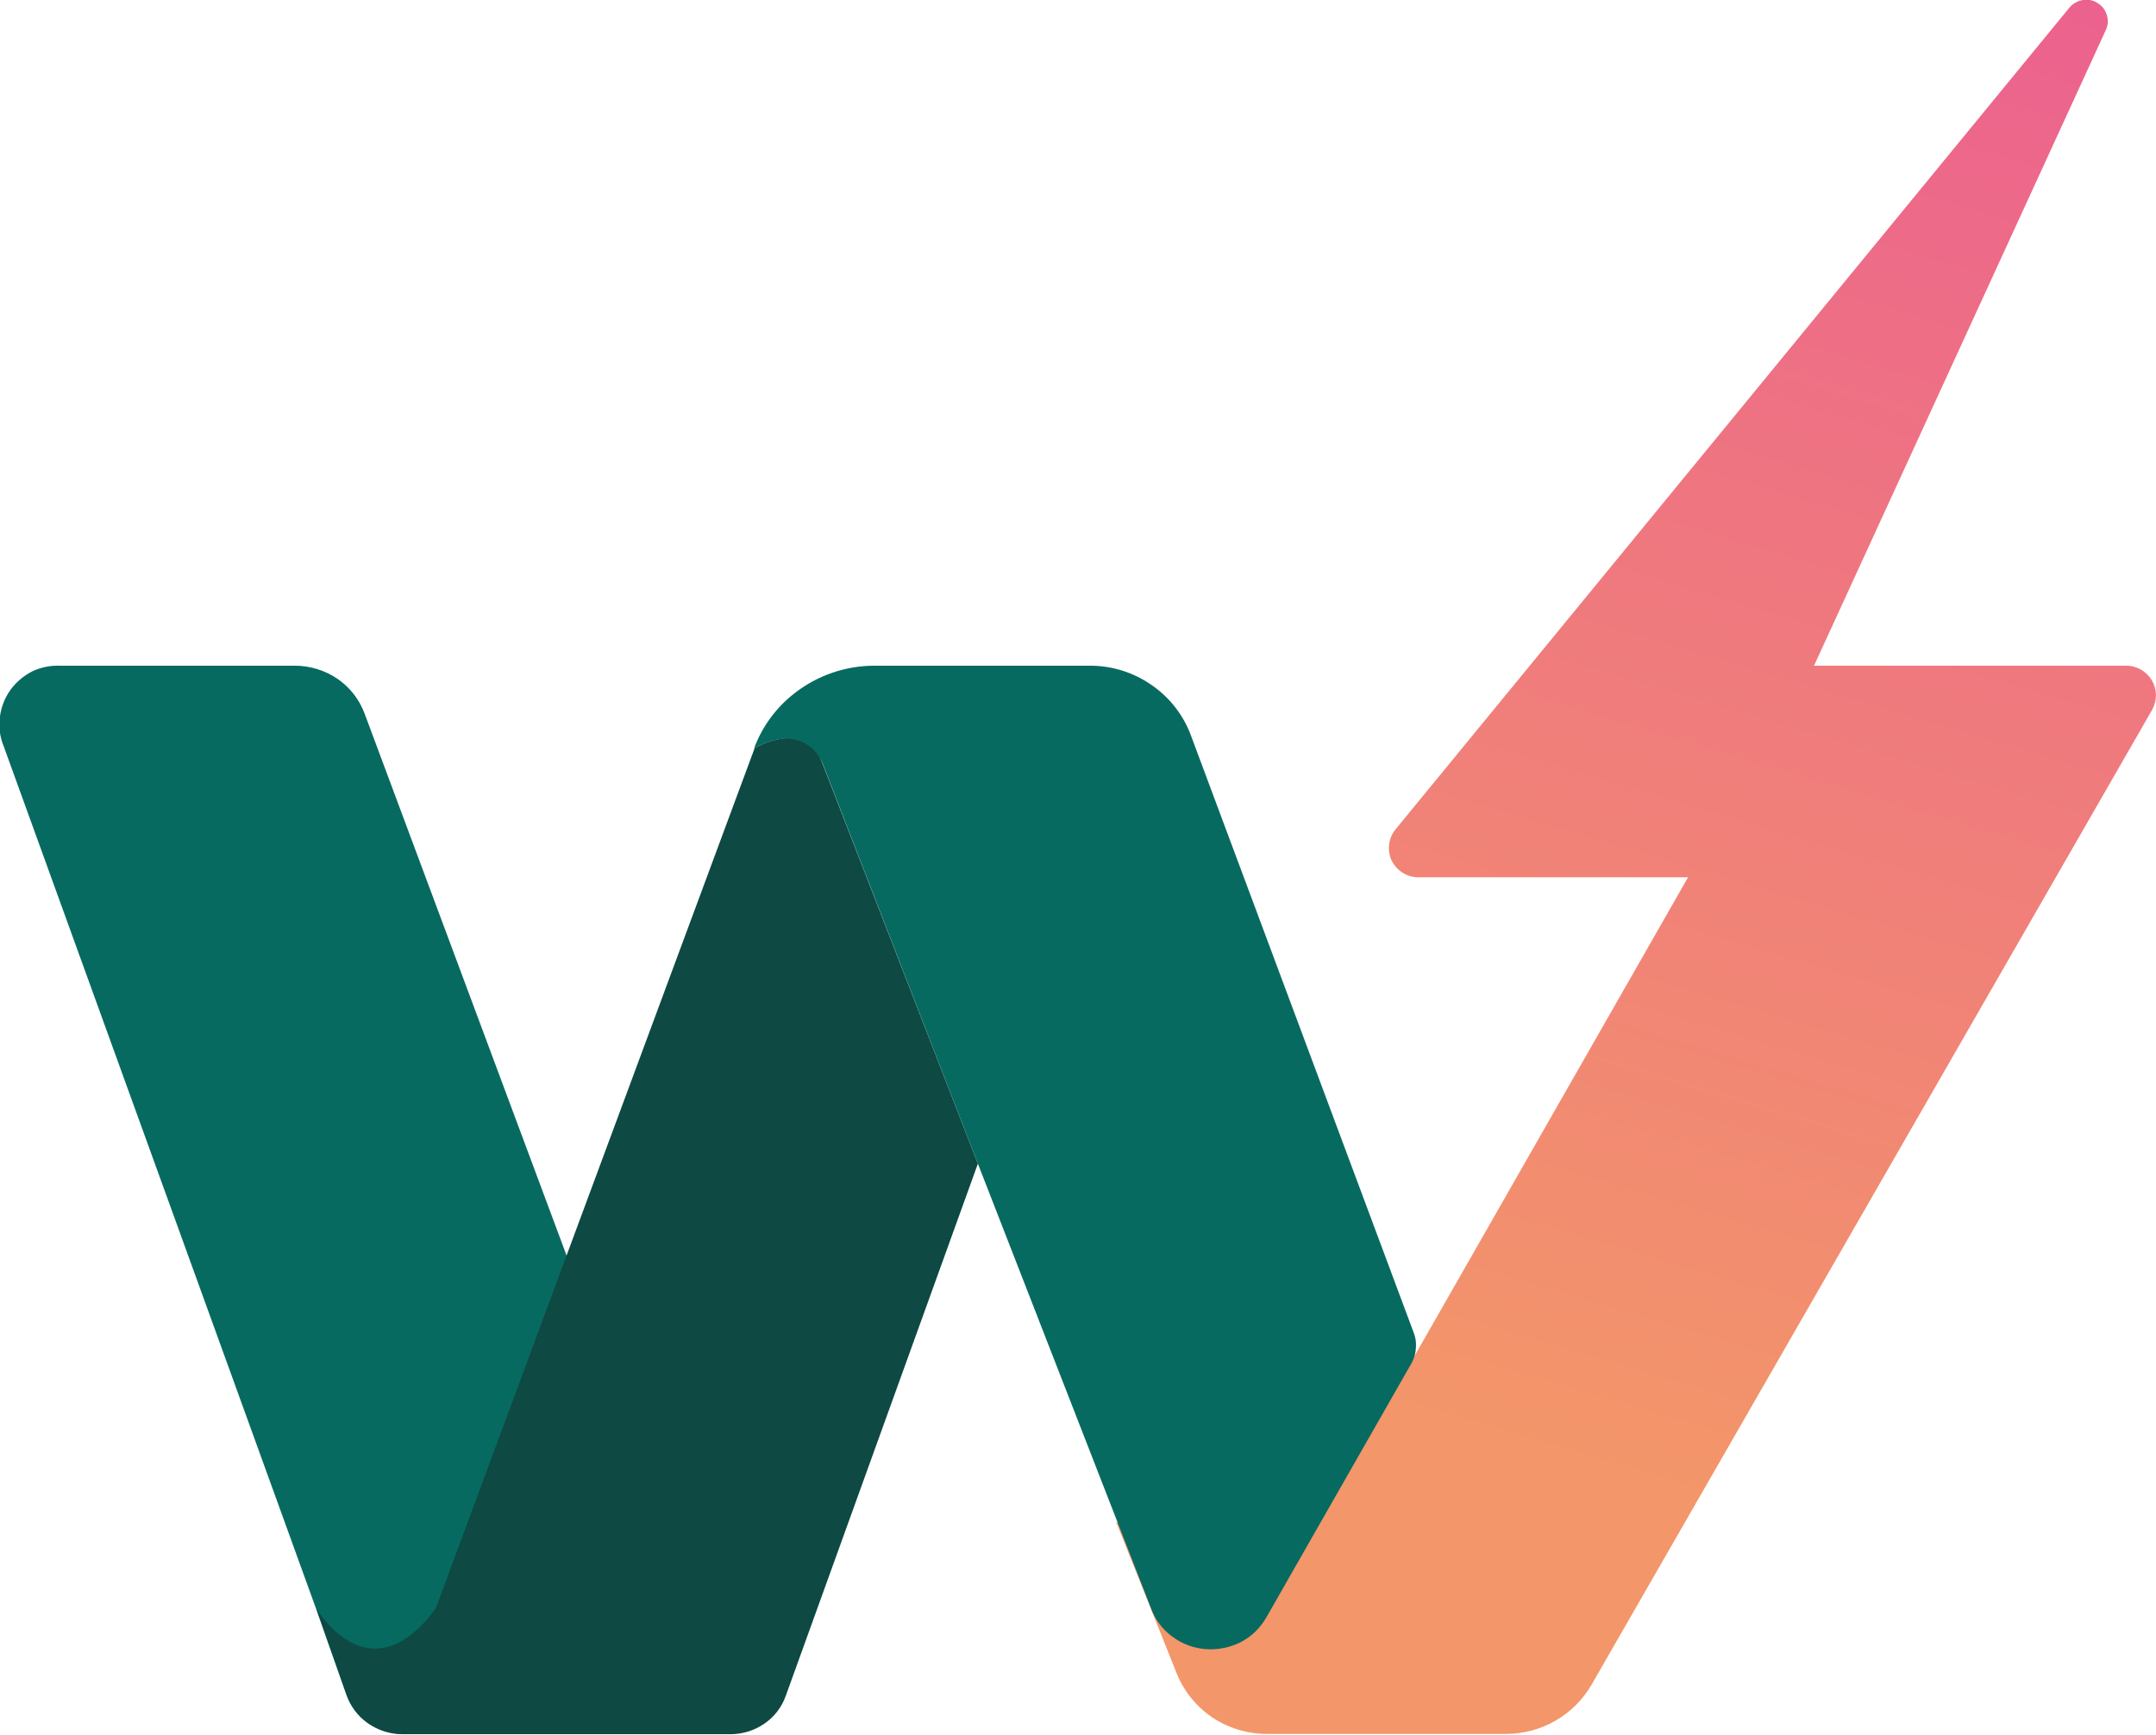
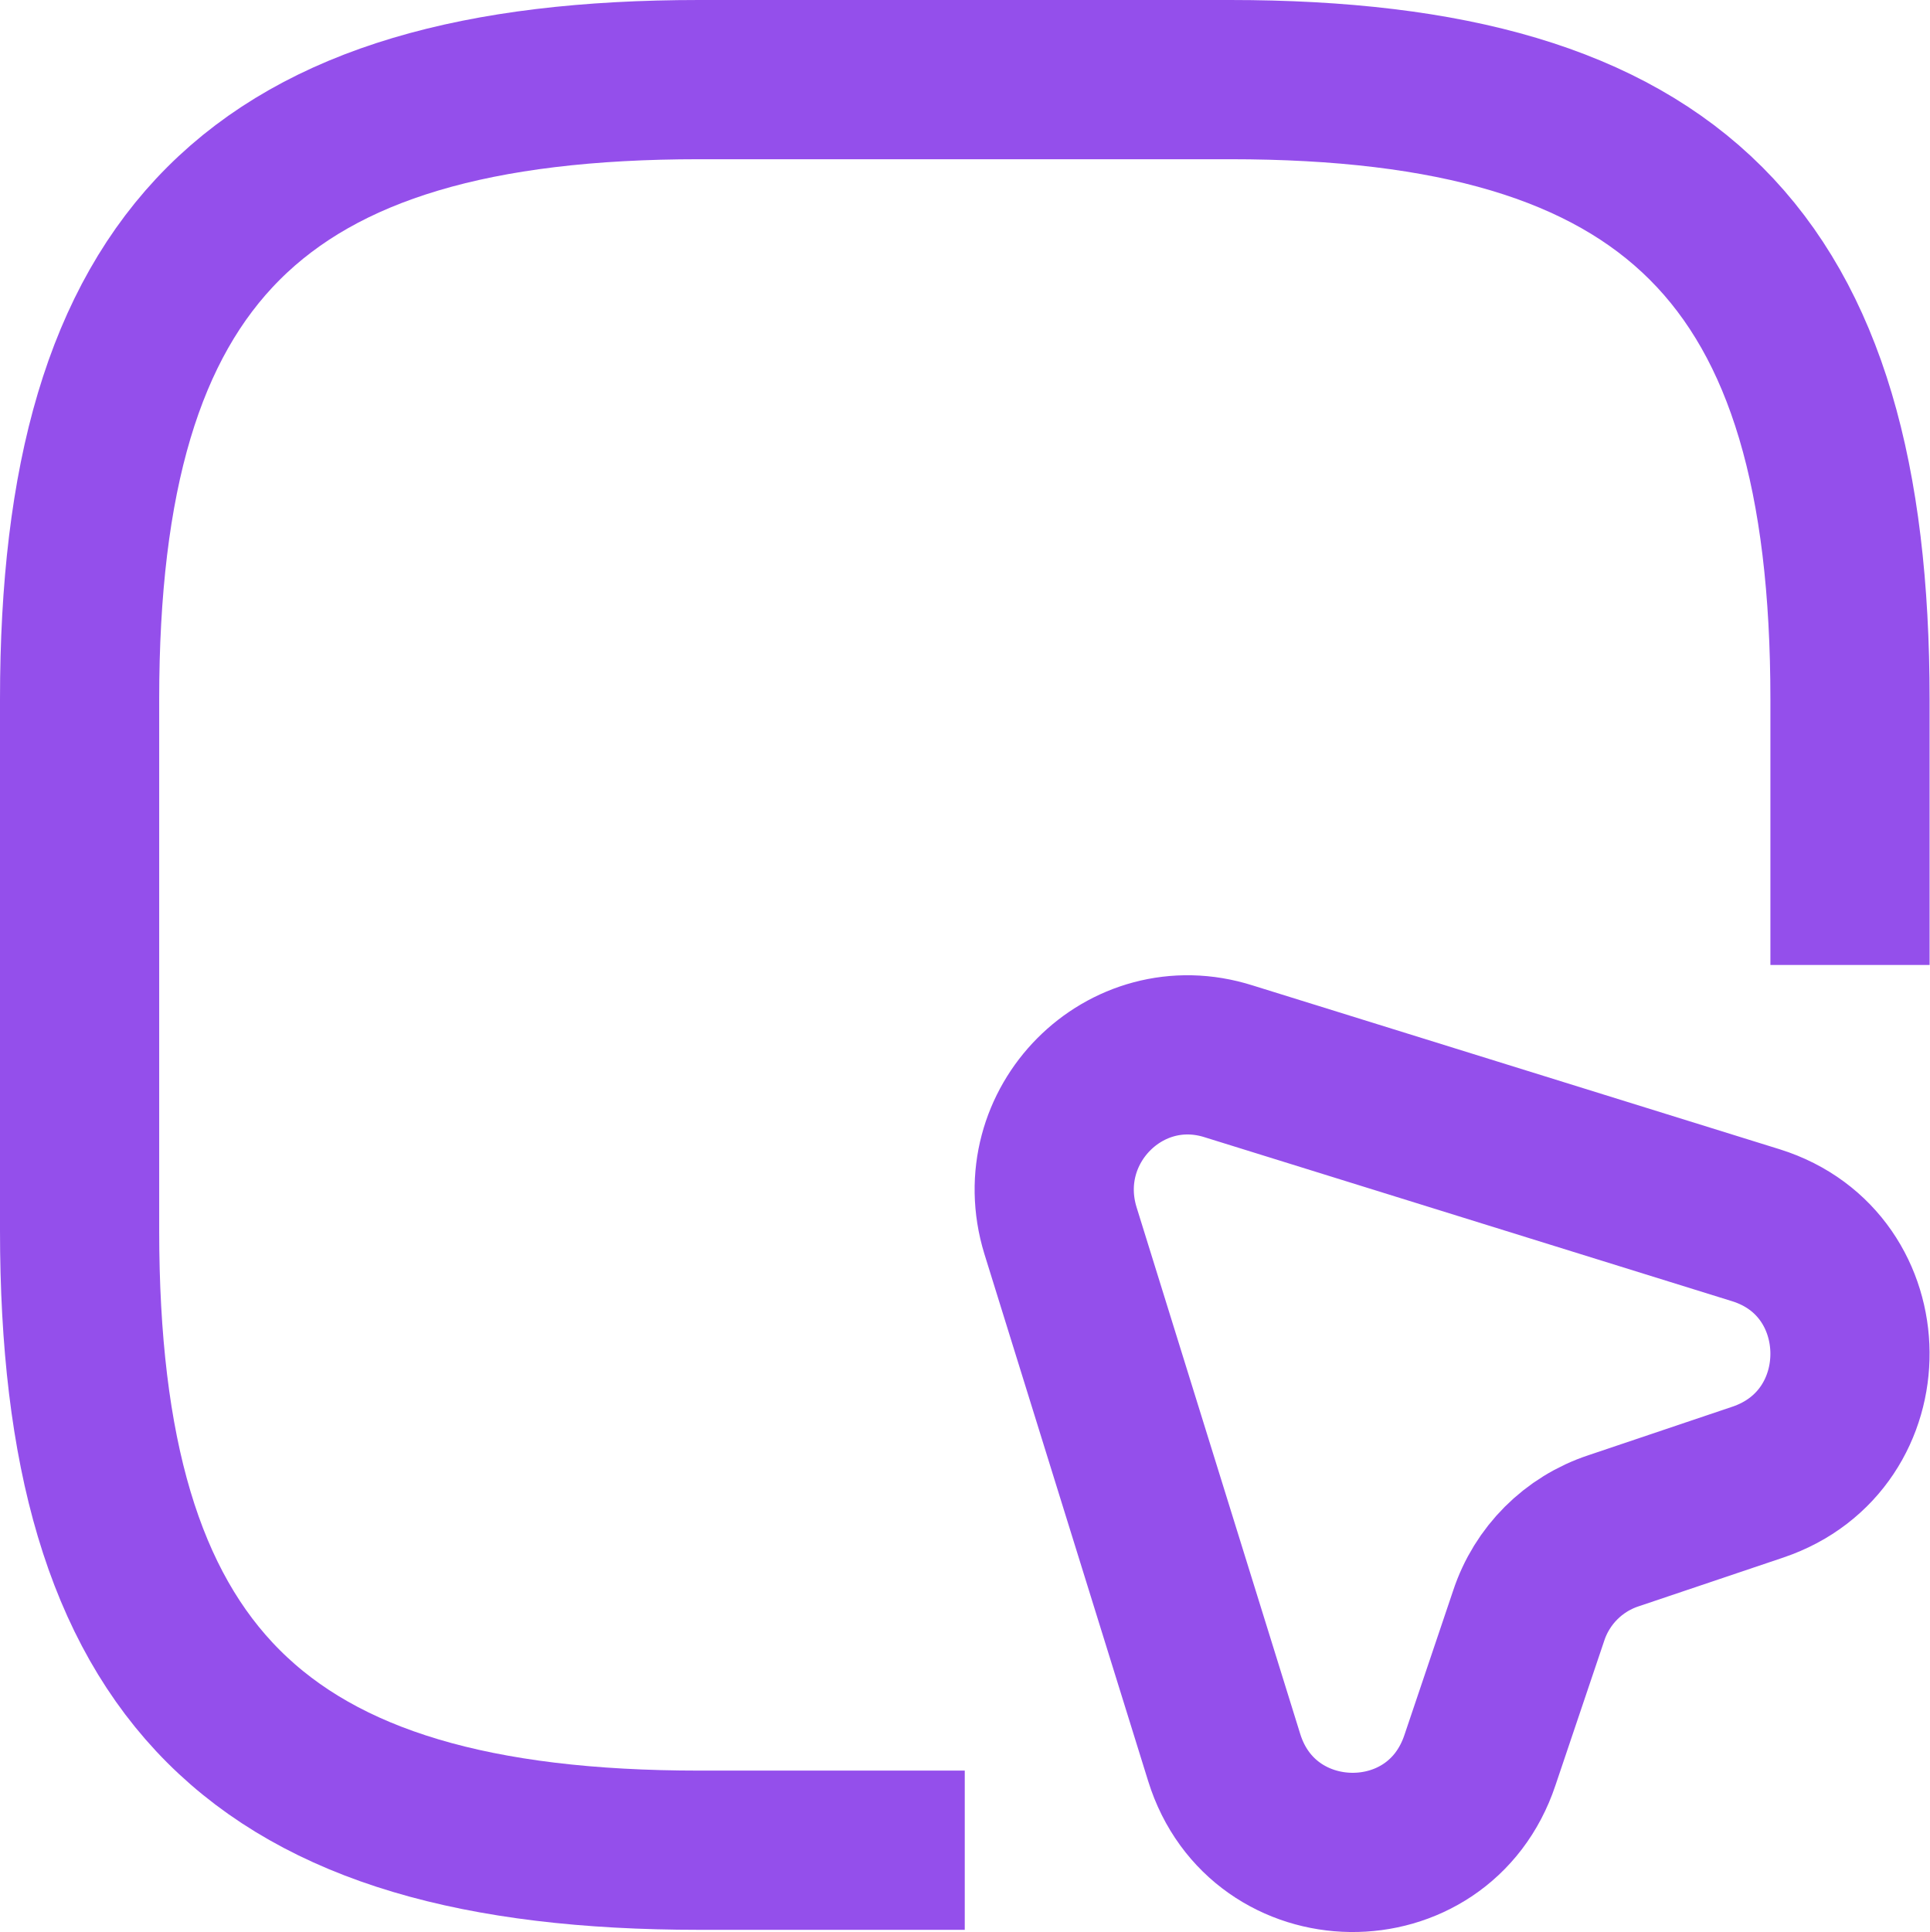
- <svg xmlns="http://www.w3.org/2000/svg" viewBox="0 0 72.25 58.12">
+ <svg xmlns="http://www.w3.org/2000/svg" id="Capa_2" data-name="Capa 2" viewBox="0 0 266.67 266.94">
  <defs>
-     <linearGradient id="Degradado_sin_nombre_7" x1="51.42" y1="156.92" x2="66.14" y2="206.39" gradientTransform="matrix(1, 0, 0, -1, 0, 205.65)" gradientUnits="userSpaceOnUse">
-       <stop offset="0" stop-color="#f39669" />
-       <stop offset="1" stop-color="#ec628e" />
-     </linearGradient>
+     <style>
+       .cls-1 {
+         stroke-linecap: round;
+         stroke-linejoin: round;
+       }
+ 
+       .cls-1, .cls-2 {
+         fill: none;
+         stroke: #944feb;
+         stroke-width: 22px;
+       }
+ 
+       .cls-2 {
+         stroke-miterlimit: 10;
+       }
+     </style>
  </defs>
-   <g id="Capa_2" data-name="Capa 2">
-     <g id="Capa_1-2" data-name="Capa 1">
-       <path d="M60.79,22.31H71.24a1,1,0,0,1,.87.49,1,1,0,0,1,.14.49,1.09,1.09,0,0,1-.13.5L53.33,56.47a3.31,3.31,0,0,1-2.87,1.64h-8a3.29,3.29,0,0,1-1.86-.57A3.26,3.26,0,0,1,39.4,56l-2-5,.14.09a5.47,5.47,0,0,0,4.27.7,5.58,5.58,0,0,0,2-.94,5.38,5.38,0,0,0,1.44-1.64L56.57,29.4h-9a1,1,0,0,1-.55-.14,1.07,1.07,0,0,1-.38-.41,1,1,0,0,1-.09-.55,1,1,0,0,1,.22-.51L69.37.23A.74.74,0,0,1,69.81,0a.67.67,0,0,1,.48.1.68.68,0,0,1,.3.37.69.69,0,0,1,0,.49Z" style="fill:url(#Degradado_sin_nombre_7)" />
-       <path d="M24.08,56.13a1.82,1.82,0,0,1-.16.76,2,2,0,0,1-.43.64,2.16,2.16,0,0,1-.65.43,2.08,2.08,0,0,1-.78.15H13.49a2.09,2.09,0,0,1-1.16-.36,2,2,0,0,1-.74-1l-1-2.84L.12,25A1.88,1.88,0,0,1,0,24a2,2,0,0,1,.35-.88,2.09,2.09,0,0,1,.73-.62A2,2,0,0,1,2,22.31H9.87a2.55,2.55,0,0,1,1.44.44,2.44,2.44,0,0,1,.91,1.17l11.18,30L24,55.45A2,2,0,0,1,24.08,56.13Z" style="fill:#076a61" />
-       <path d="M32.77,39,26.33,56.84a1.89,1.89,0,0,1-.72.93,2,2,0,0,1-1.12.35h-11a2,2,0,0,1-1.16-.37,1.9,1.9,0,0,1-.73-1l-1-2.84c.2.32,1.88,2.85,4,0L25.29,25.07s1.29-.76,2.07,0Z" style="fill:#0e4943" />
-       <path d="M47.3,45.69,42.44,54.2a2.12,2.12,0,0,1-.85.83,2.26,2.26,0,0,1-1.17.24,2.12,2.12,0,0,1-1.12-.41,2,2,0,0,1-.72-.94L32.77,39,27.56,25.57a1.31,1.31,0,0,0-.59-.66,1.37,1.37,0,0,0-.89-.13,2.93,2.93,0,0,0-.81.3,4.17,4.17,0,0,1,1.36-1.85,4.35,4.35,0,0,1,2.68-.92H36.5a3.6,3.6,0,0,1,2.08.64,3.54,3.54,0,0,1,1.33,1.7l7.46,20a1.12,1.12,0,0,1,.08.51A1.16,1.16,0,0,1,47.3,45.69Z" style="fill:#076a61" />
+   <g id="Capa_1-2" data-name="Capa 1">
+     <g id="Capa_2-2" data-name="Capa 2-2">
+       <g id="Capa_1_Imagen" data-name="Capa 1 Imagen">
+         <path class="cls-2" d="M255.67,133.33v-36.7c0-61.16-24.47-85.63-85.67-85.63h-73.37C35.47,11,11,35.47,11,96.63v73.37c0,61.17,24.47,85.64,85.63,85.64h36.7" />
+         <path class="cls-1" d="M242.94,204.78l-19.94,6.72c-5.56,1.83-9.91,6.19-11.74,11.75l-6.73,19.94c-5.75,17.25-30,16.88-35.35-.37l-22.63-72.82c-4.41-14.43,8.93-27.89,23.24-23.36l72.91,22.66c17.13,5.38,17.37,29.7.24,35.48Z" />
+       </g>
    </g>
  </g>
</svg>
